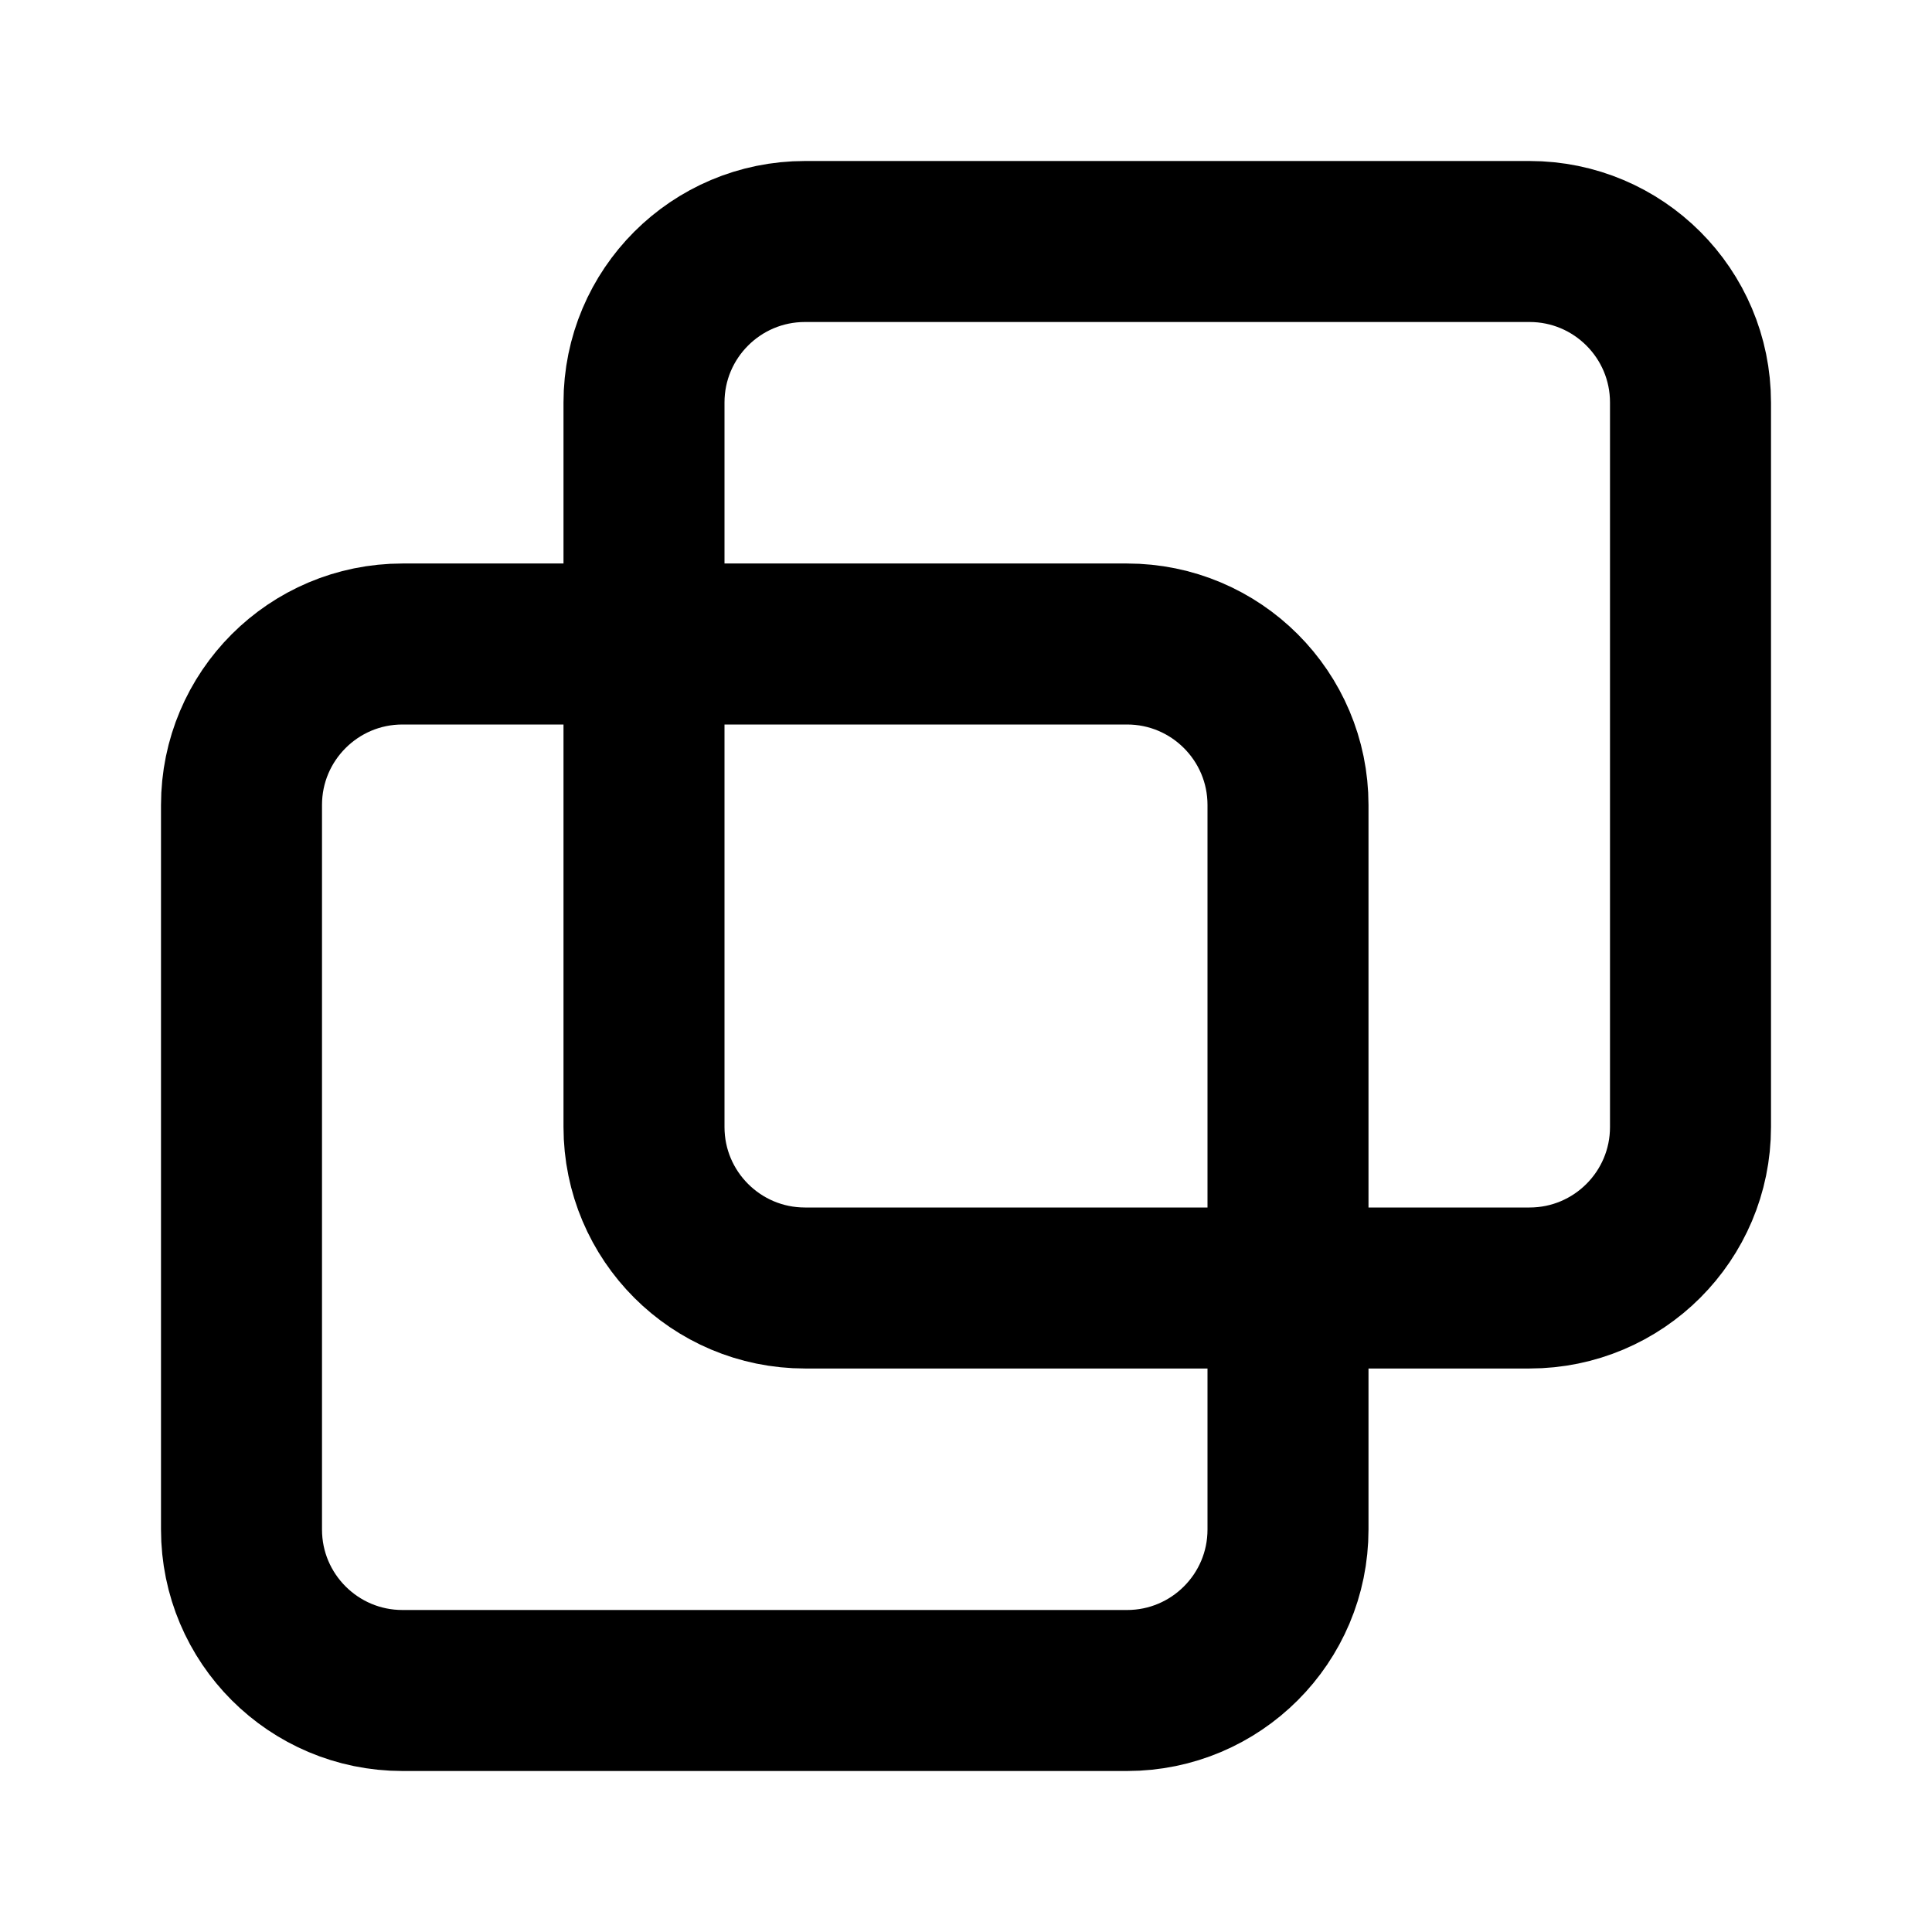
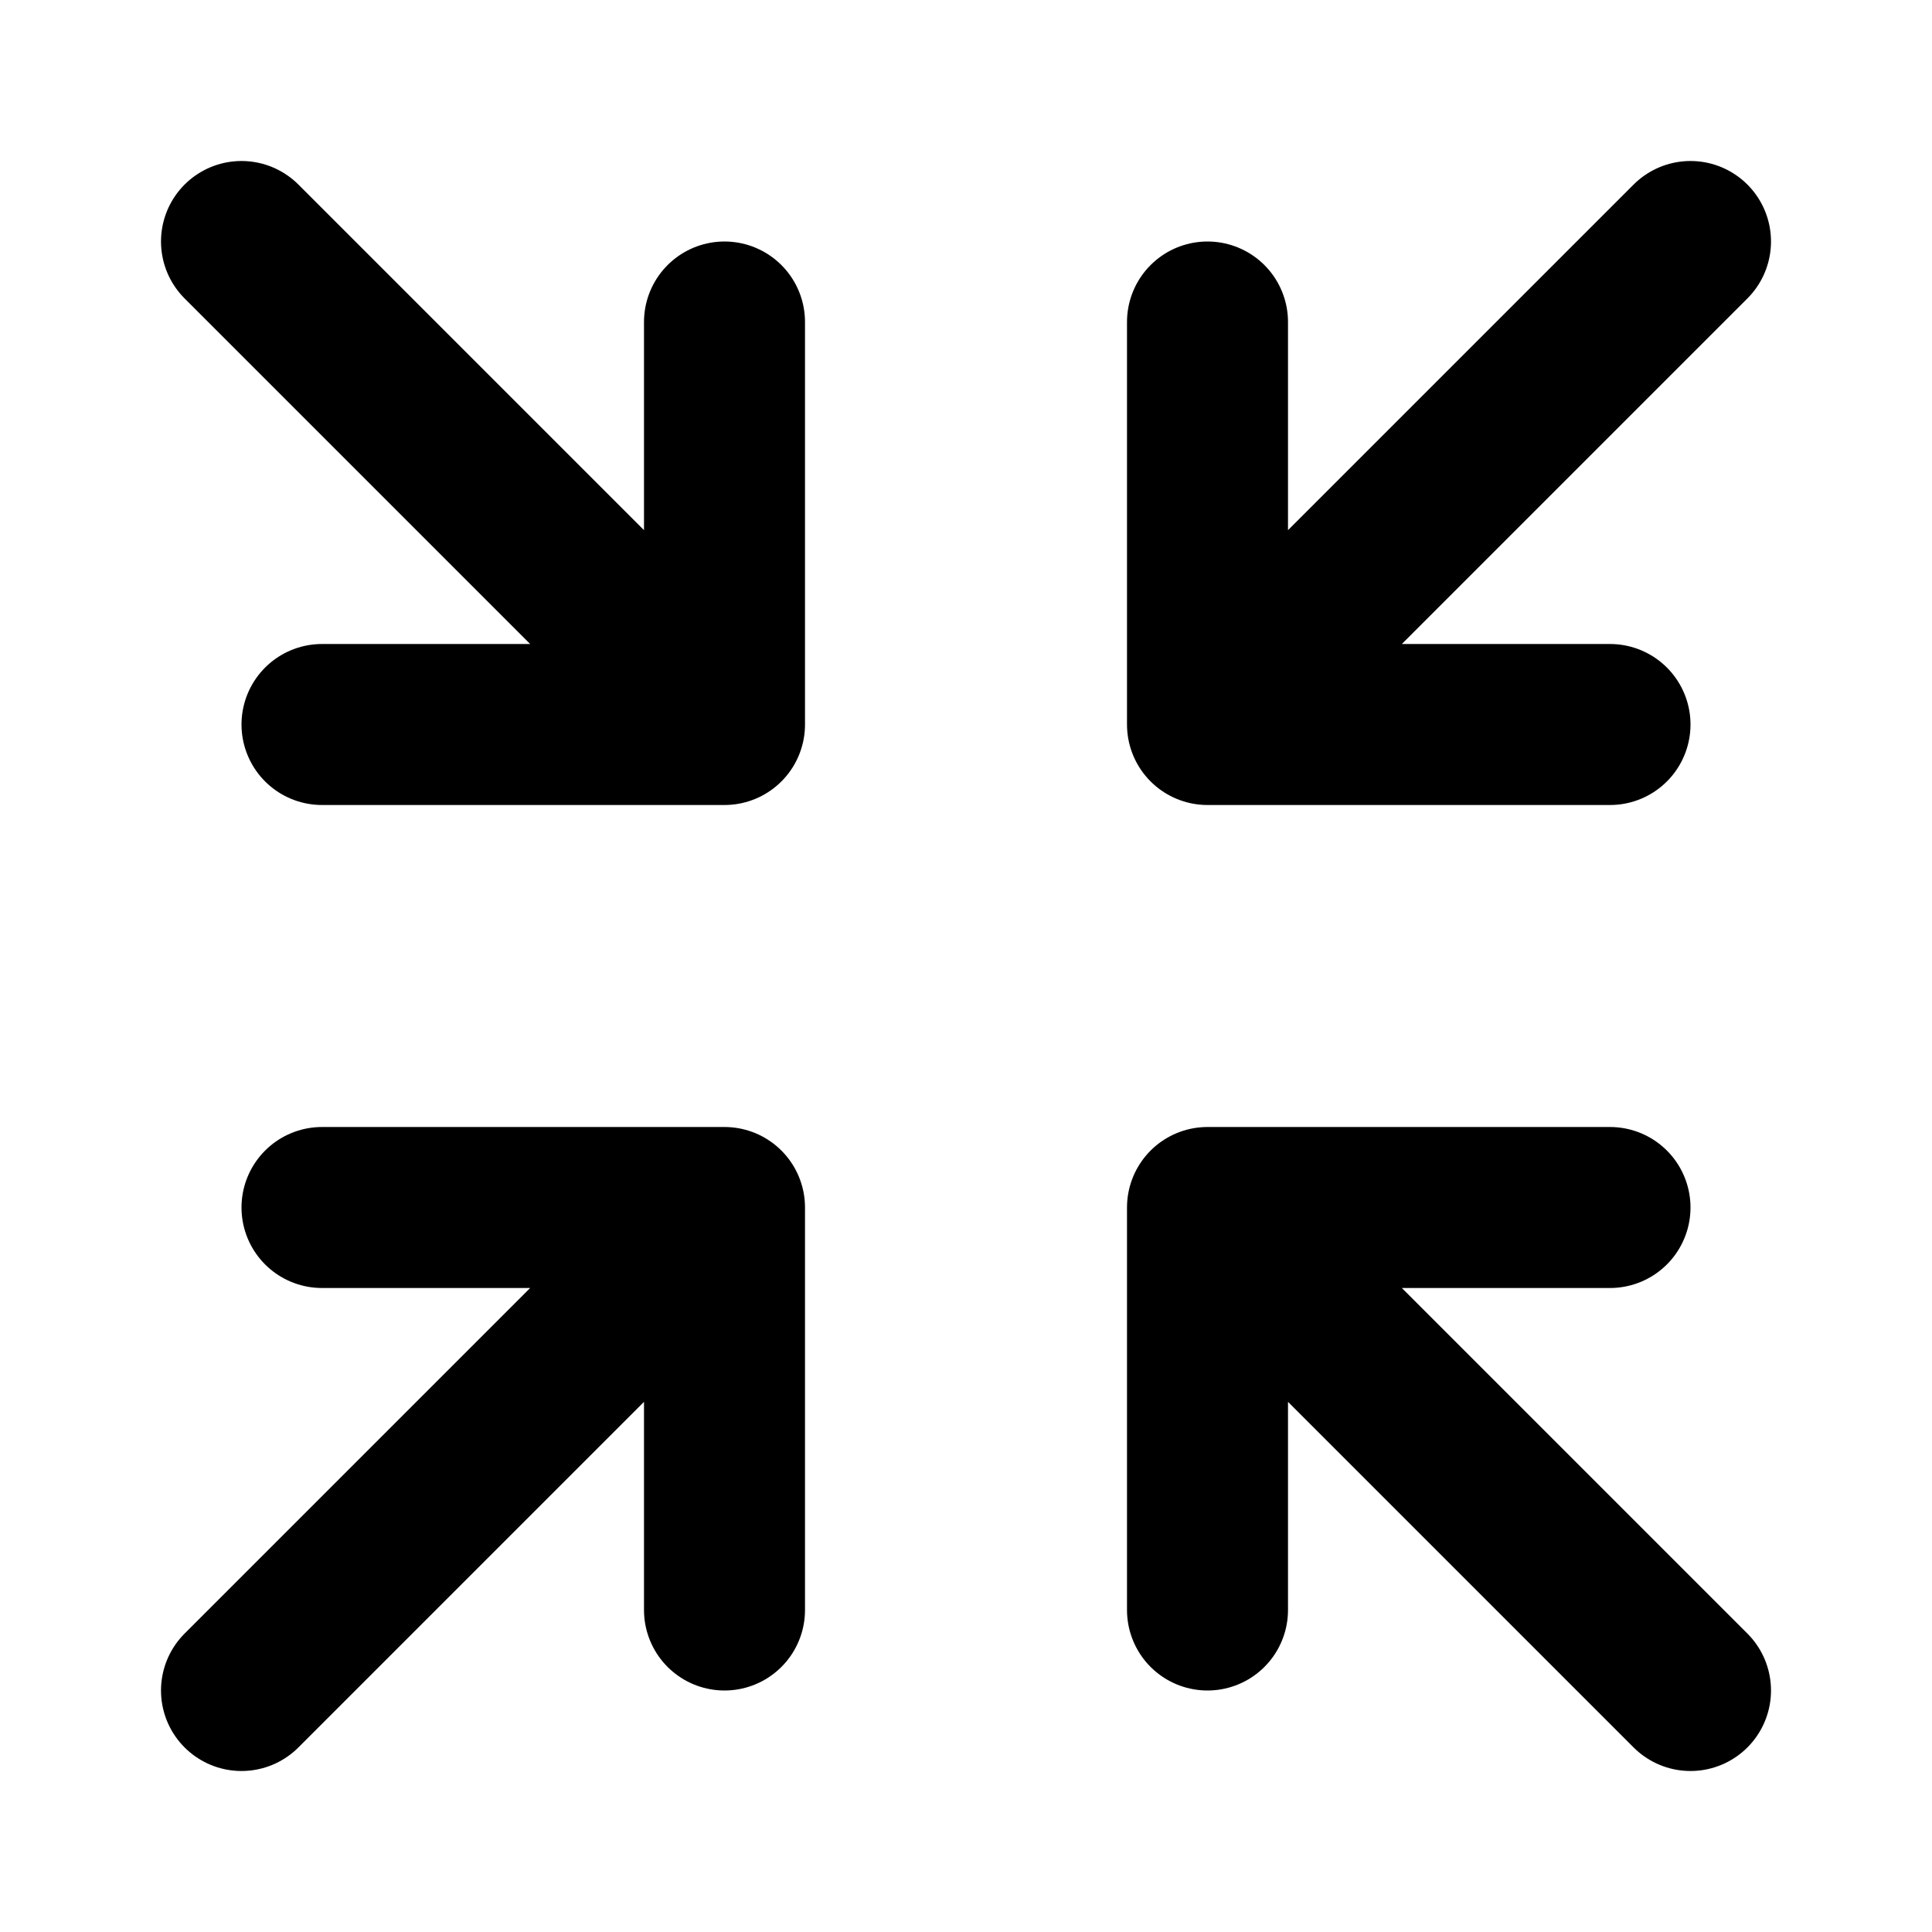
<svg xmlns="http://www.w3.org/2000/svg" viewBox="0 0 24 24" fill="none" stroke="currentColor" stroke-width="2" stroke-linecap="round" stroke-linejoin="round">
-   <rect x="8" y="3" width="13" height="13" rx="2" />
-   <rect x="3" y="8" width="13" height="13" rx="2" />
+   <path d="M3 3L9 9M9 4V9H4" />
+   <path d="M21 3L15 9M20 9H15V4" />
+   <path d="M21 21L15 15M15 20V15H20" />
+   <path d="M3 21L9 15M4 15H9V20" />
</svg>
